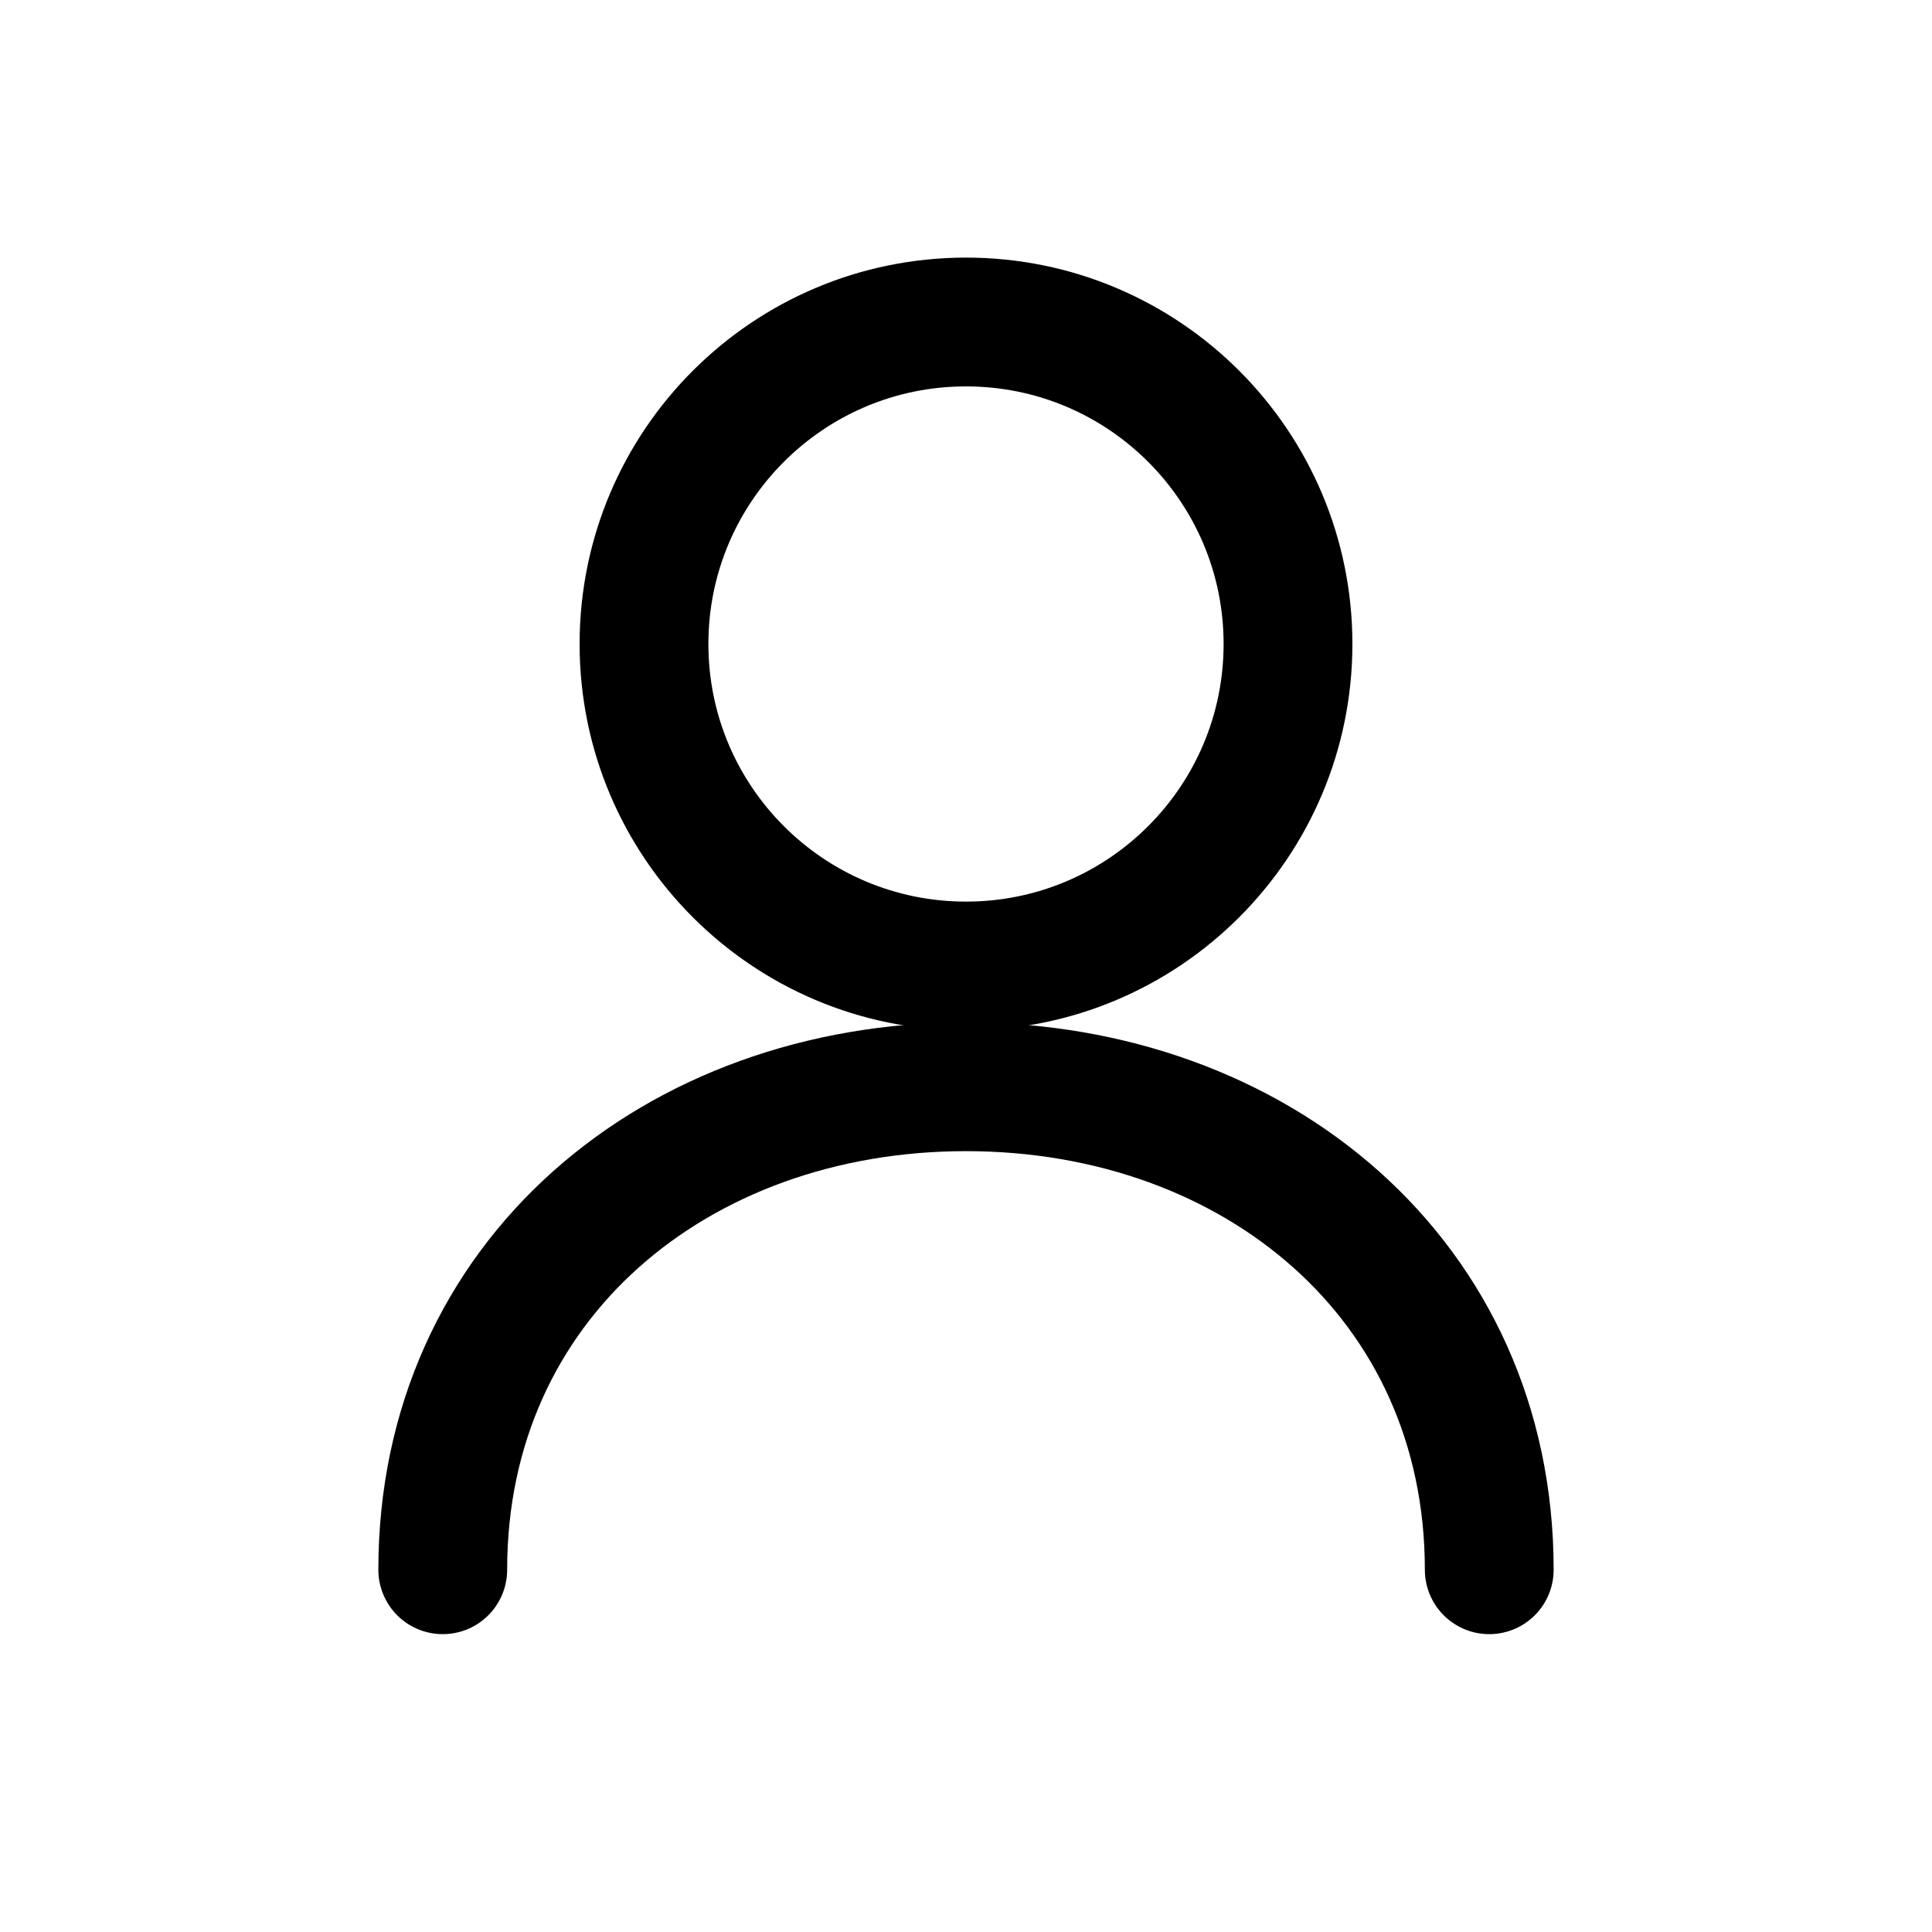
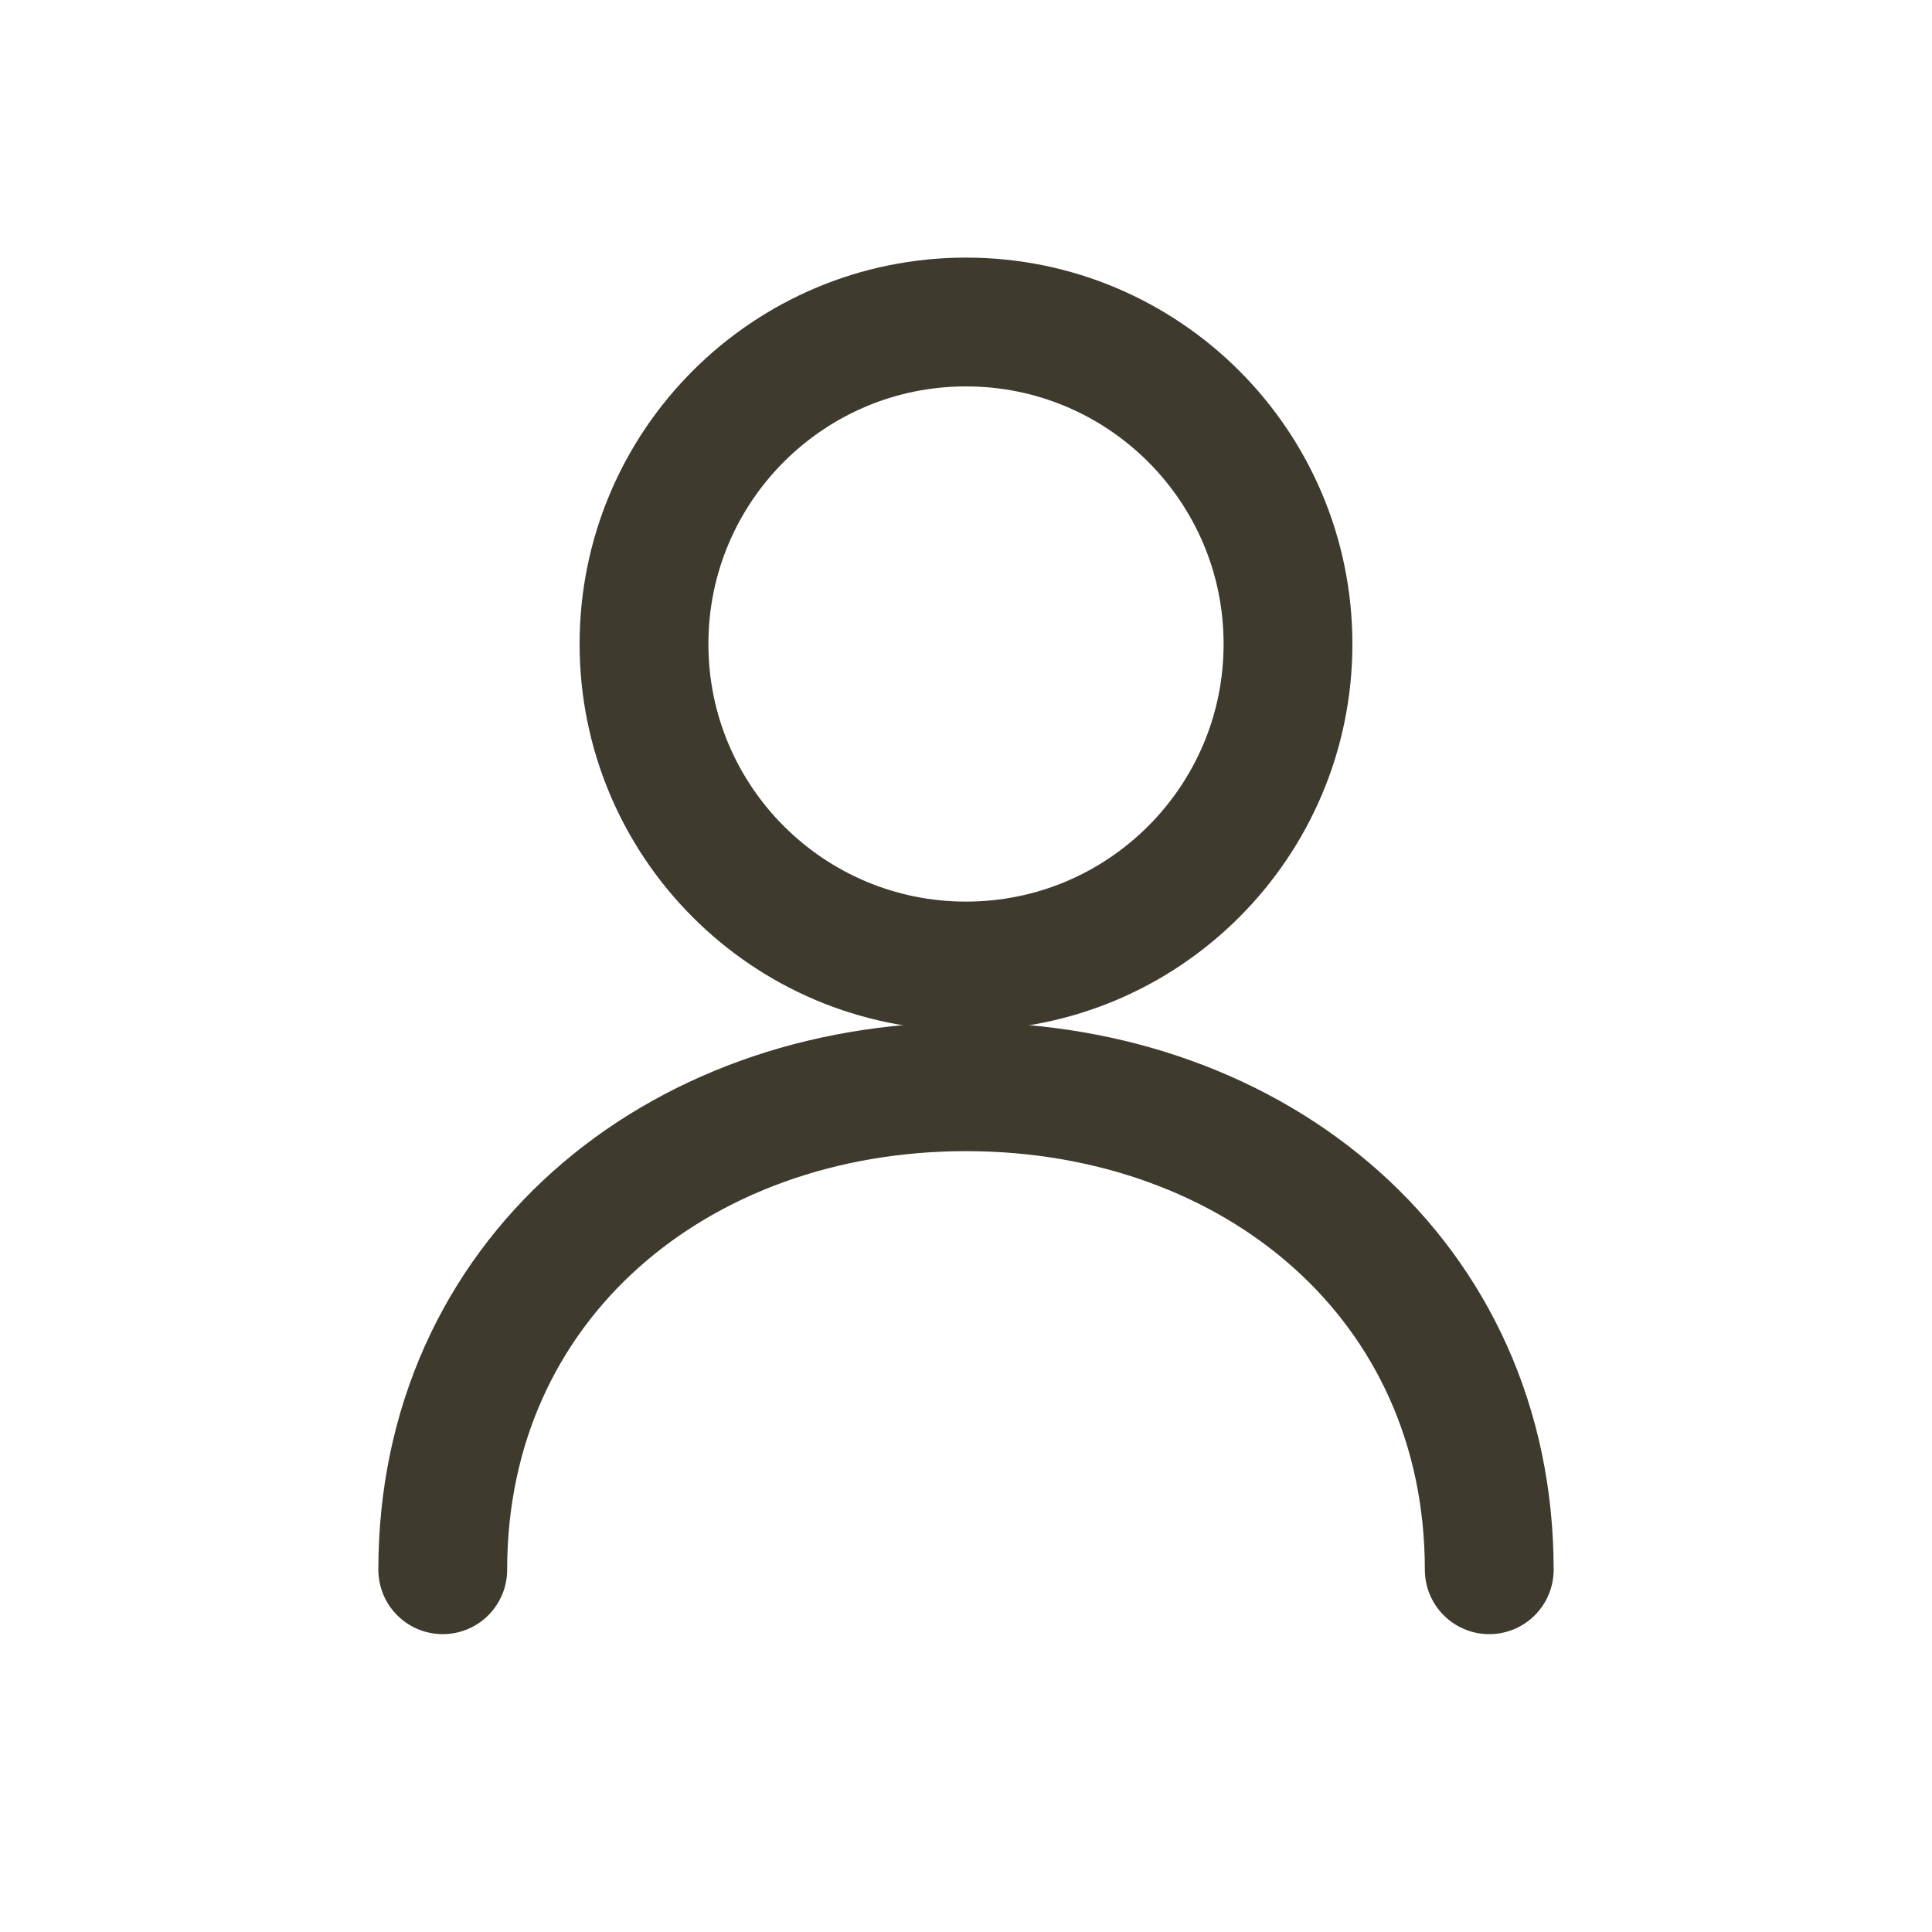
- <svg xmlns="http://www.w3.org/2000/svg" width="24" height="24" viewBox="0 0 24 24" fill="none" stroke="currentColor" stroke-width="1.6" stroke-linecap="round" stroke-linejoin="round">
+ <svg xmlns="http://www.w3.org/2000/svg" width="24" height="24" viewBox="0 0 24 24" fill="none" stroke="#3F3A2E" stroke-width="1.6" stroke-linecap="round" stroke-linejoin="round">
  <circle cx="12" cy="8" r="4" />
  <path d="M5.5 19.5c0-3.6 2.9-6 6.5-6s6.5 2.4 6.5 6" />
</svg>
